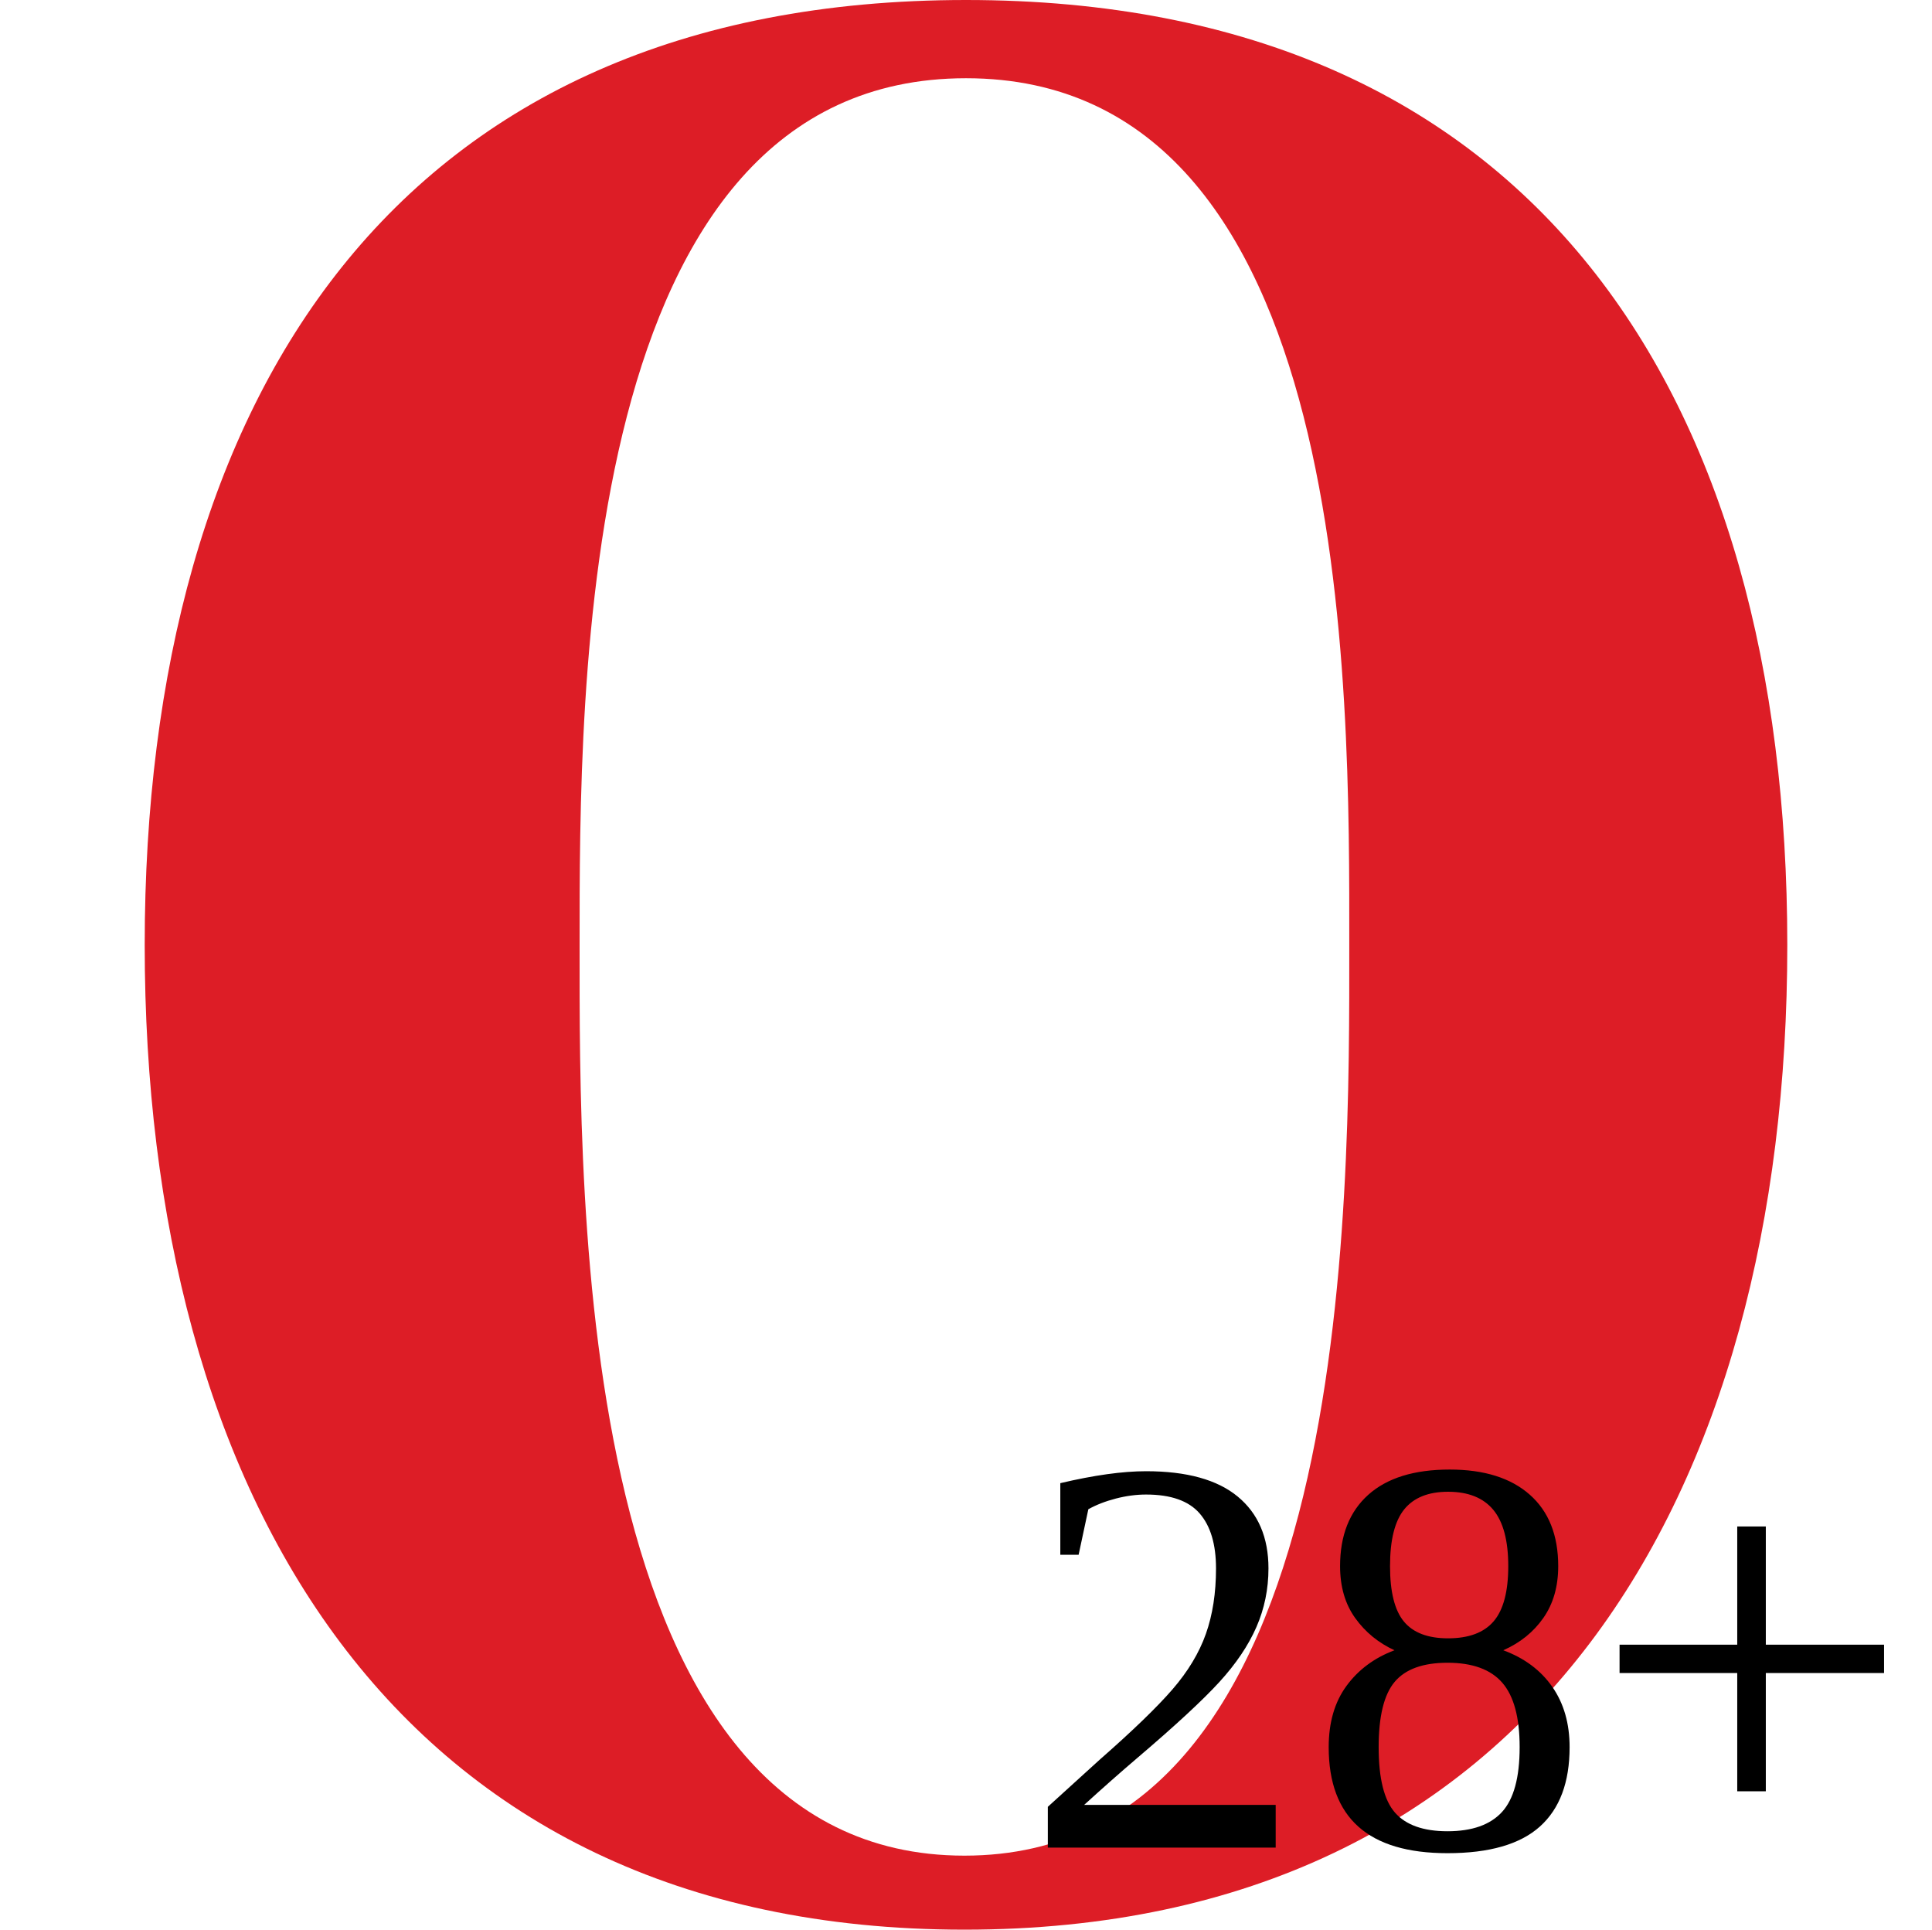
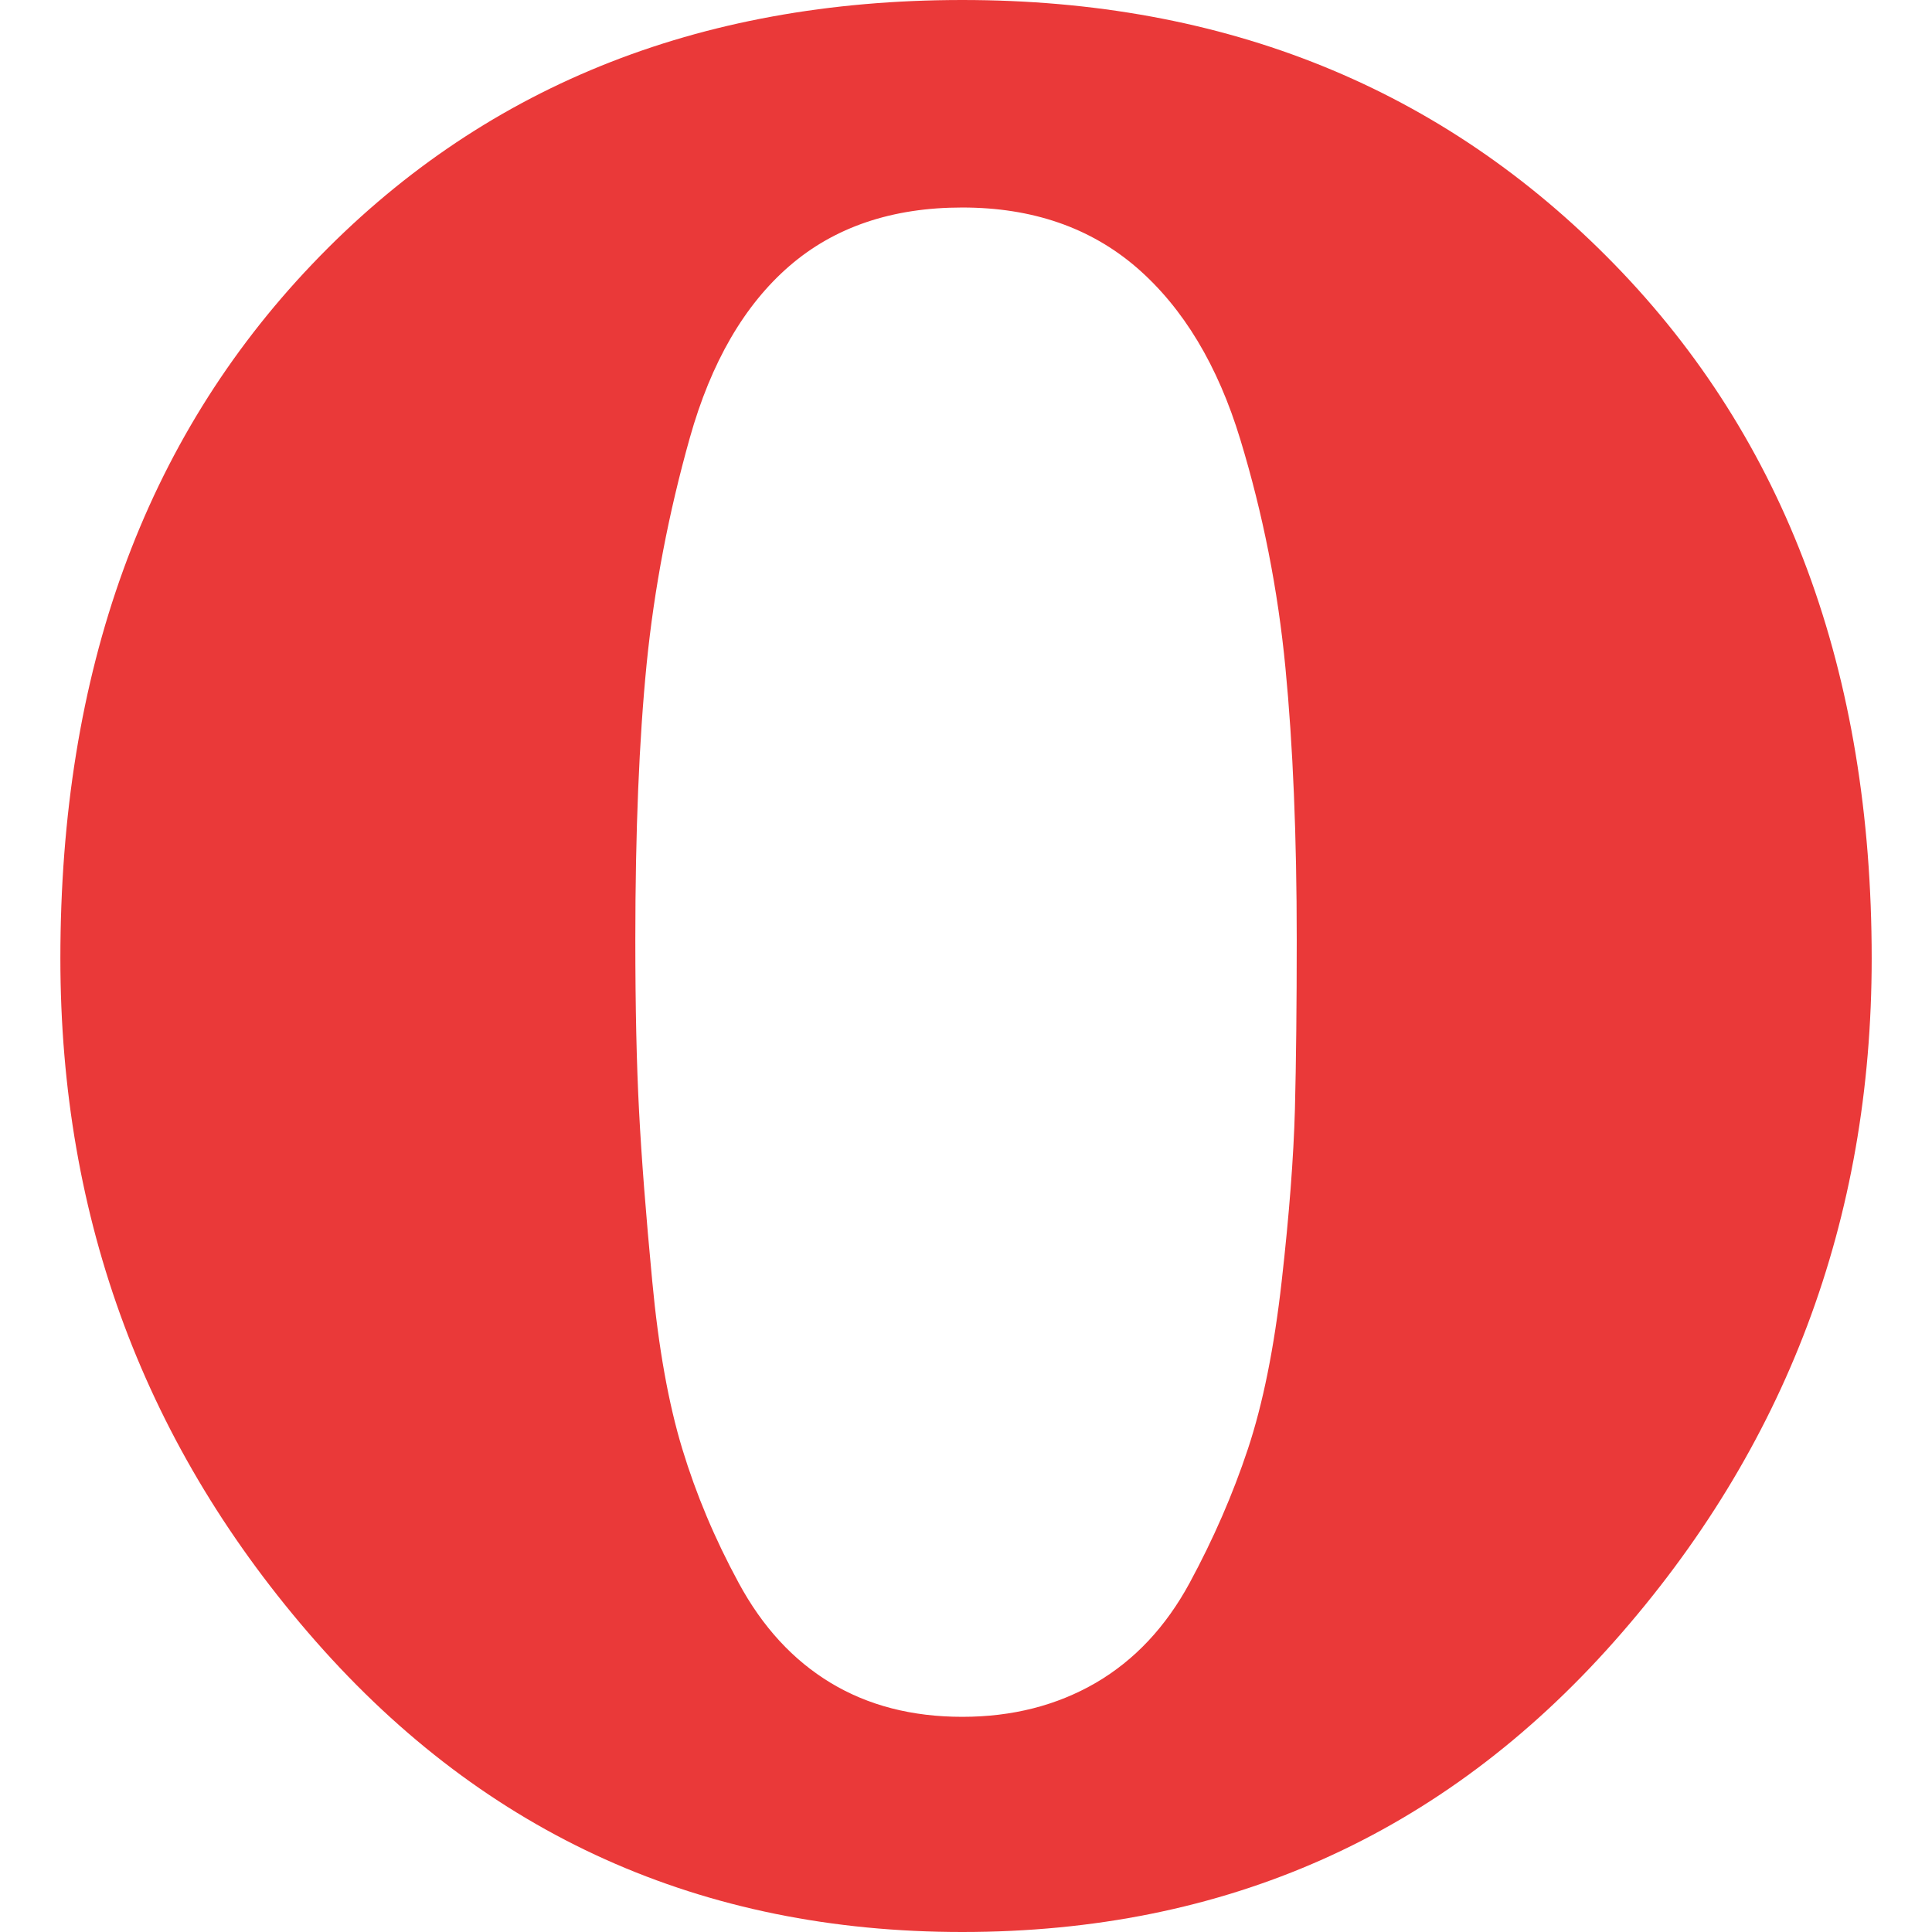
- <svg width="247" height="246.66" viewBox="0 0 2400 3394.29">
-   <path style="fill:#dd1d26" d="M 1197.249,3264.105 C 510.271,3264.105 520.208,2110.094 520.208,1662.323 C 520.208,1214.553 515.654,137.611 1200,137.611 C 1884.346,137.611 1874.289,1214.557 1874.289,1662.323 C 1874.289,2110.09 1884.227,3264.105 1197.249,3264.105 z M 2644.906,1662.331 C 2644.906,697.124 2200.973,3.0286842e-13 1200,3.0286842e-13 C 199.027,3.0286842e-13 -244.906,697.901 -244.906,1662.331 C -244.906,2626.76 193.419,3394.29 1197.249,3394.29 C 2200.999,3394.29 2644.906,2627.538 2644.906,1662.331 z" class="fil0" />
-   <text font-size="1000" x="1300" y="3250">28+</text>
+ <svg xmlns="http://www.w3.org/2000/svg" enable-background="new 0 0 32 32" height="32px" id="Layer_1" version="1.0" viewBox="0 0 32 32" width="32px" xml:space="preserve">
+   <g>
+     <path d="M26.737,4.375c2.842,2.917,4.264,6.75,4.264,11.5c0,4.334-1.422,8.104-4.264,11.312   C23.895,30.396,20.295,32,15.938,32c-4.316,0-7.885-1.604-10.706-4.812C2.41,23.979,1,20.209,1,15.875   c0-4.75,1.39-8.583,4.171-11.5C7.95,1.459,11.54,0,15.938,0C20.295,0,23.895,1.459,26.737,4.375z M21.291,11.062   c-0.124-1.291-0.373-2.552-0.747-3.781c-0.373-1.229-0.944-2.177-1.711-2.844c-0.769-0.666-1.733-1-2.895-1   c-1.162,0-2.116,0.323-2.863,0.969C12.328,5.053,11.778,6,11.426,7.25S10.835,9.75,10.71,11c-0.124,1.25-0.187,2.771-0.187,4.562   c0,1.125,0.021,2.073,0.062,2.844c0.04,0.771,0.113,1.709,0.218,2.812c0.103,1.104,0.27,2.031,0.498,2.781   c0.228,0.75,0.538,1.49,0.934,2.219c0.394,0.729,0.902,1.281,1.524,1.656s1.348,0.562,2.179,0.562c0.829,0,1.565-0.188,2.21-0.562   c0.643-0.375,1.161-0.927,1.556-1.656C20.098,25.49,20.42,24.75,20.669,24s0.436-1.677,0.56-2.781   c0.125-1.104,0.197-2.052,0.219-2.844c0.02-0.791,0.03-1.729,0.03-2.812C21.478,13.854,21.416,12.354,21.291,11.062z" fill="#EA3939" />
+   </g>
+   <g />
+   <g />
+   <g />
+   <g />
+   <g />
+   <g />
</svg>
